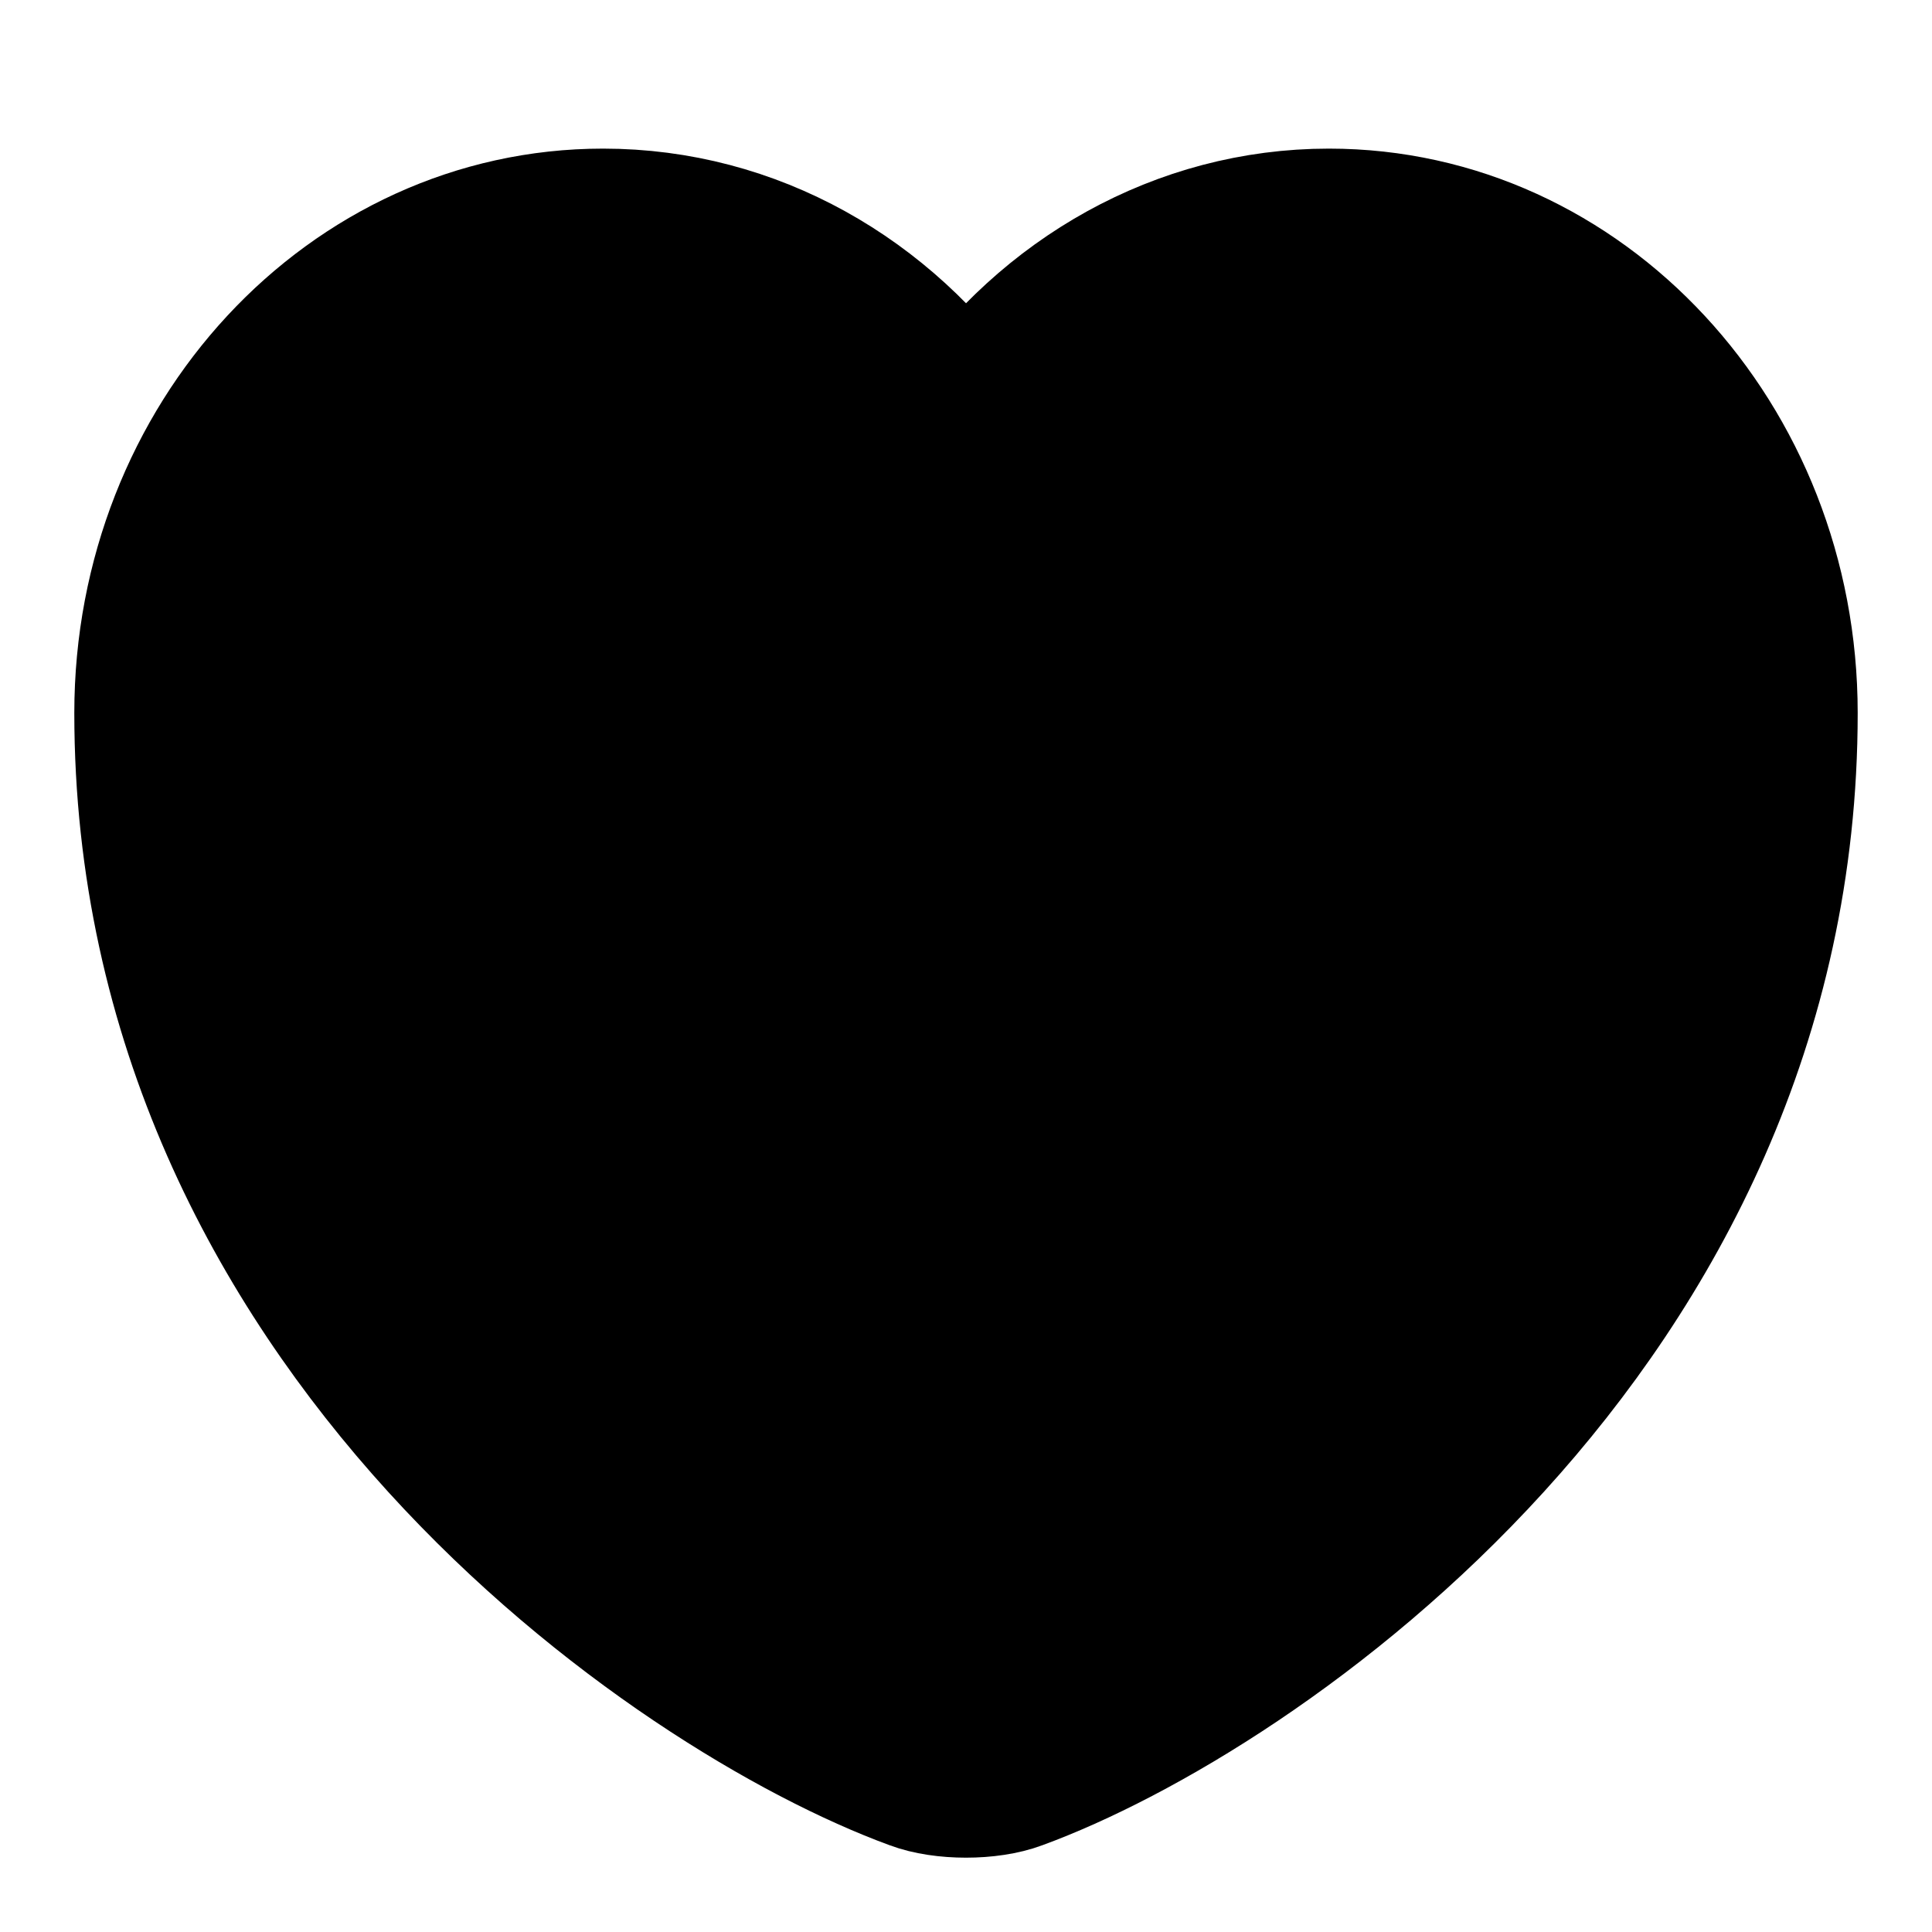
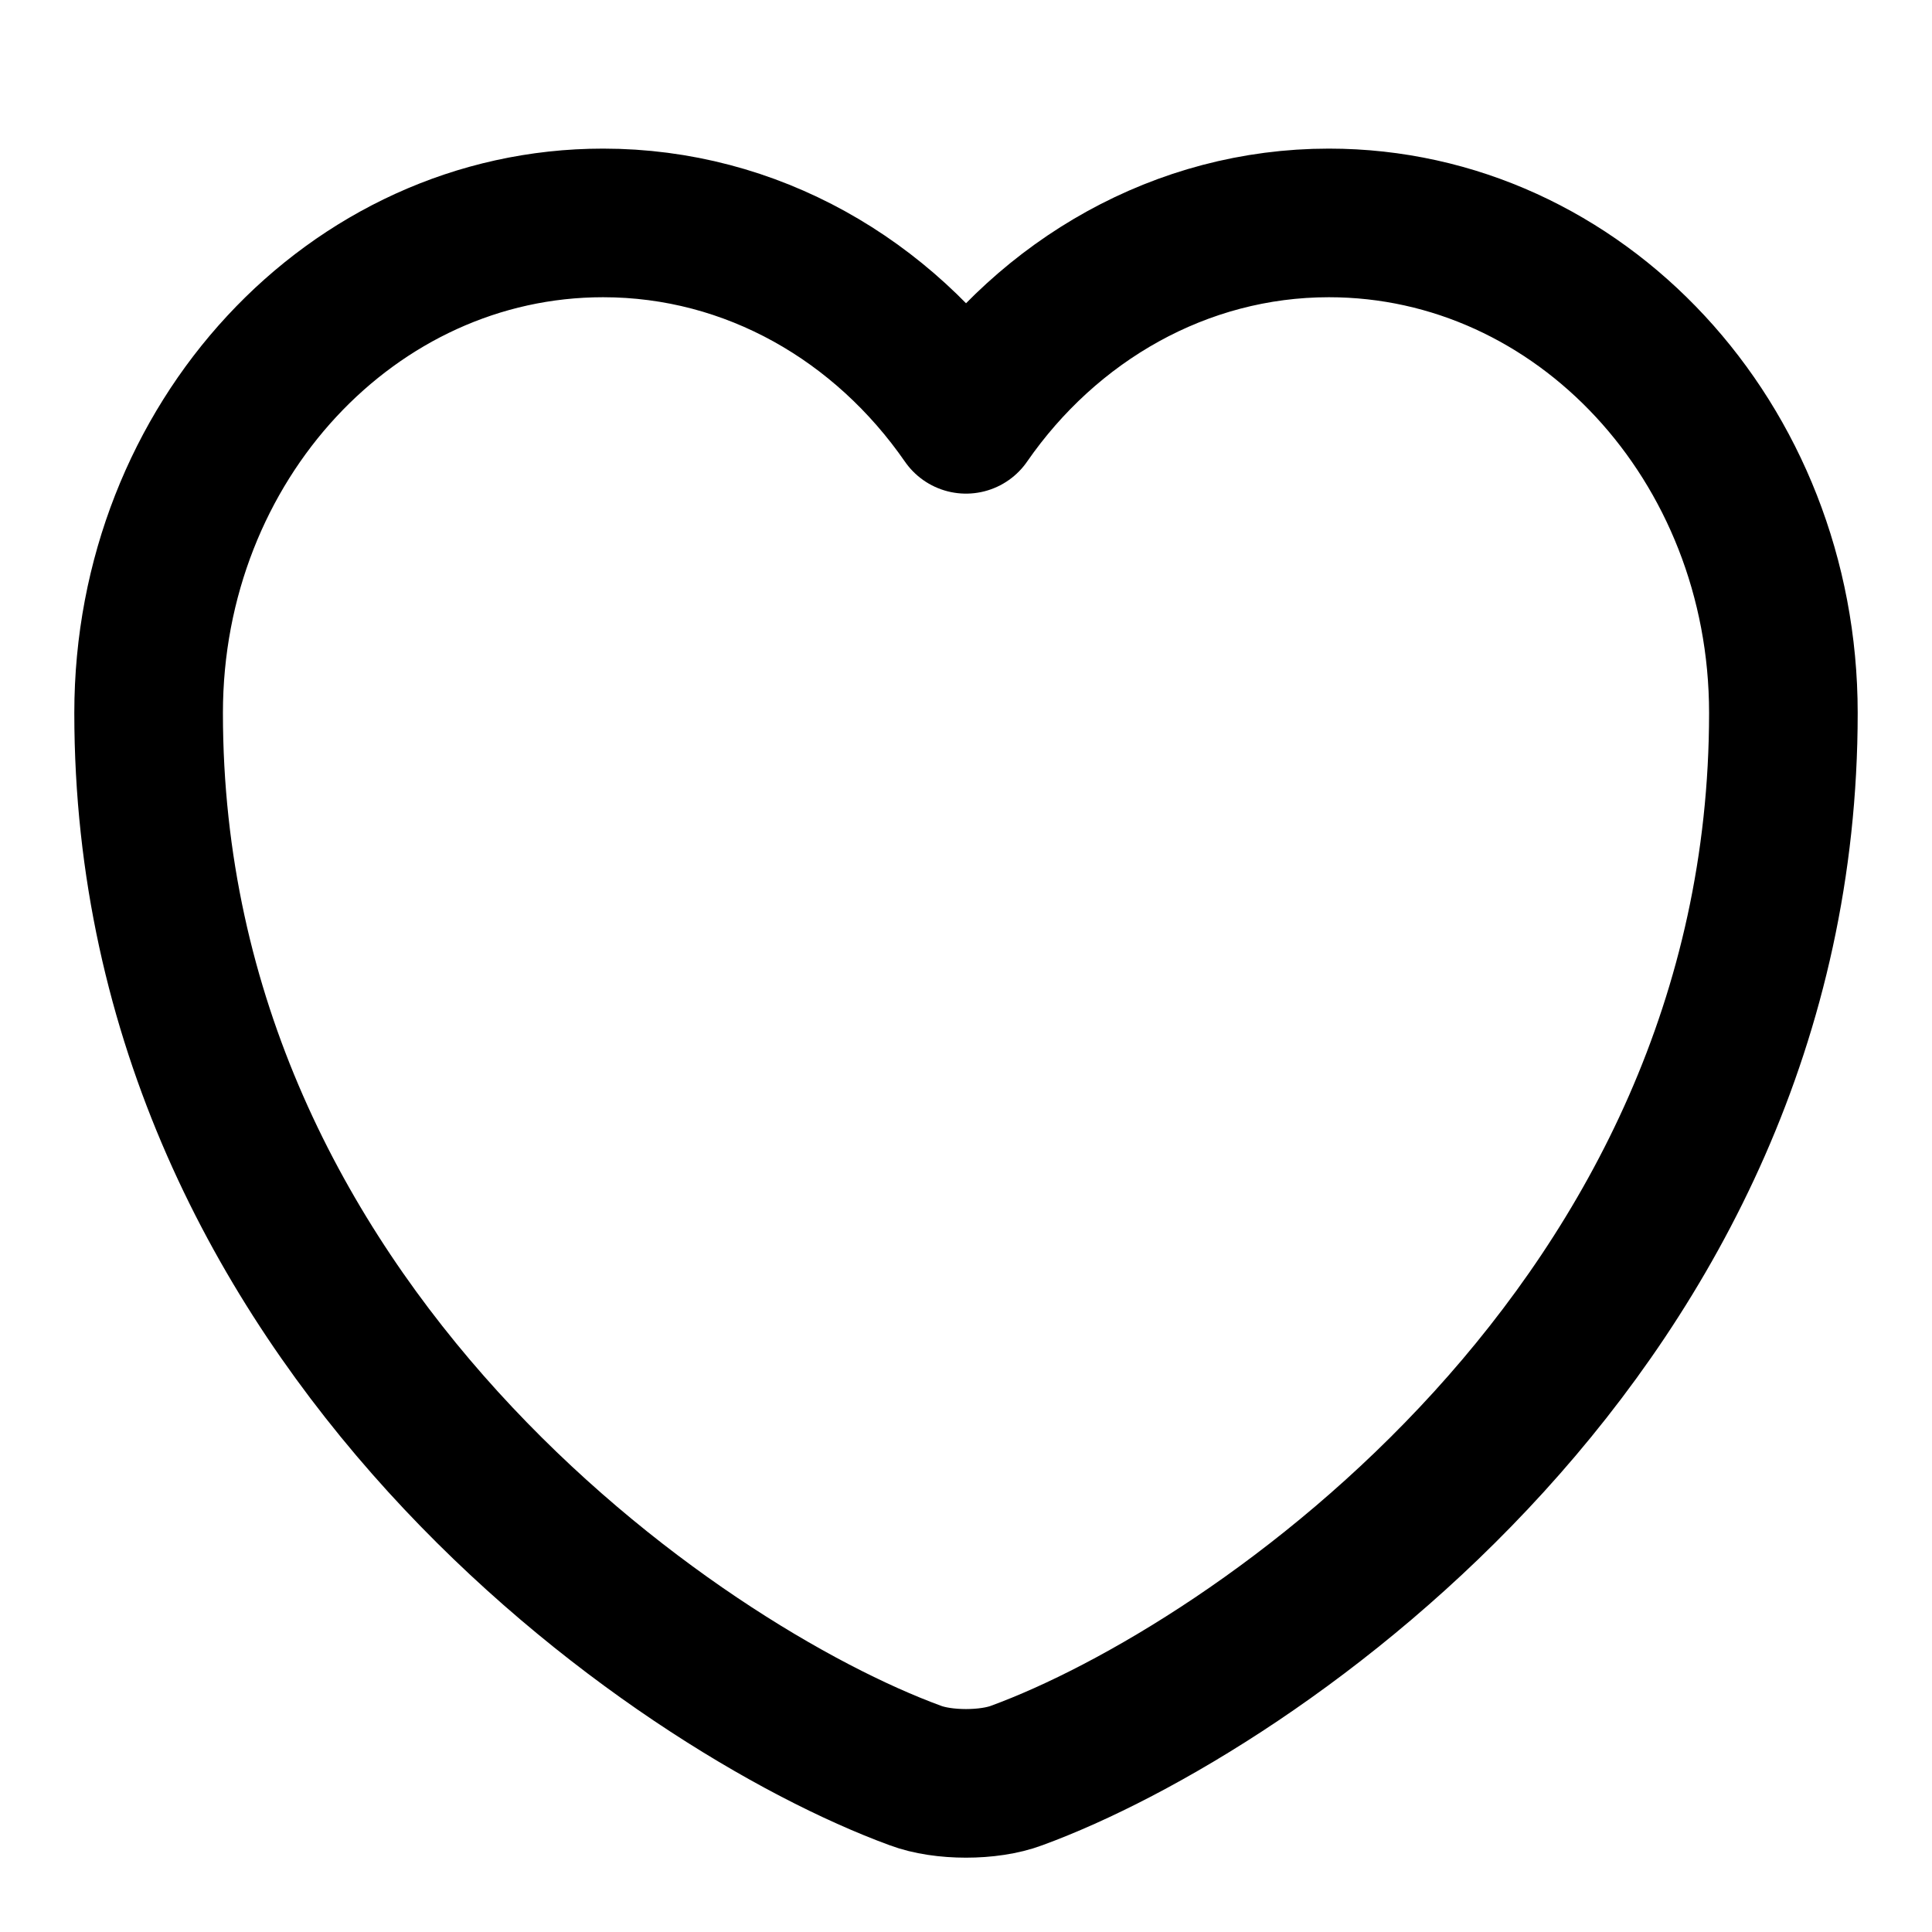
- <svg xmlns="http://www.w3.org/2000/svg" width="26" height="26" viewBox="0 0 26 26">
+ <svg xmlns="http://www.w3.org/2000/svg" width="26" height="26" fill="none" viewBox="0 0 26 26">
  <path d="M13.682 23.894C13.308 24.035 12.692 24.035 12.318 23.894C9.128 22.726 2 17.853 2 9.595C2 5.949 4.739 3 8.116 3C10.118 3 11.889 4.038 13 5.643C14.111 4.038 15.893 3 17.884 3C21.261 3 24 5.949 24 9.595C24 17.853 16.872 22.726 13.682 23.894Z" stroke="currentColor" stroke-width="2" stroke-linecap="round" stroke-linejoin="round" />
</svg>
